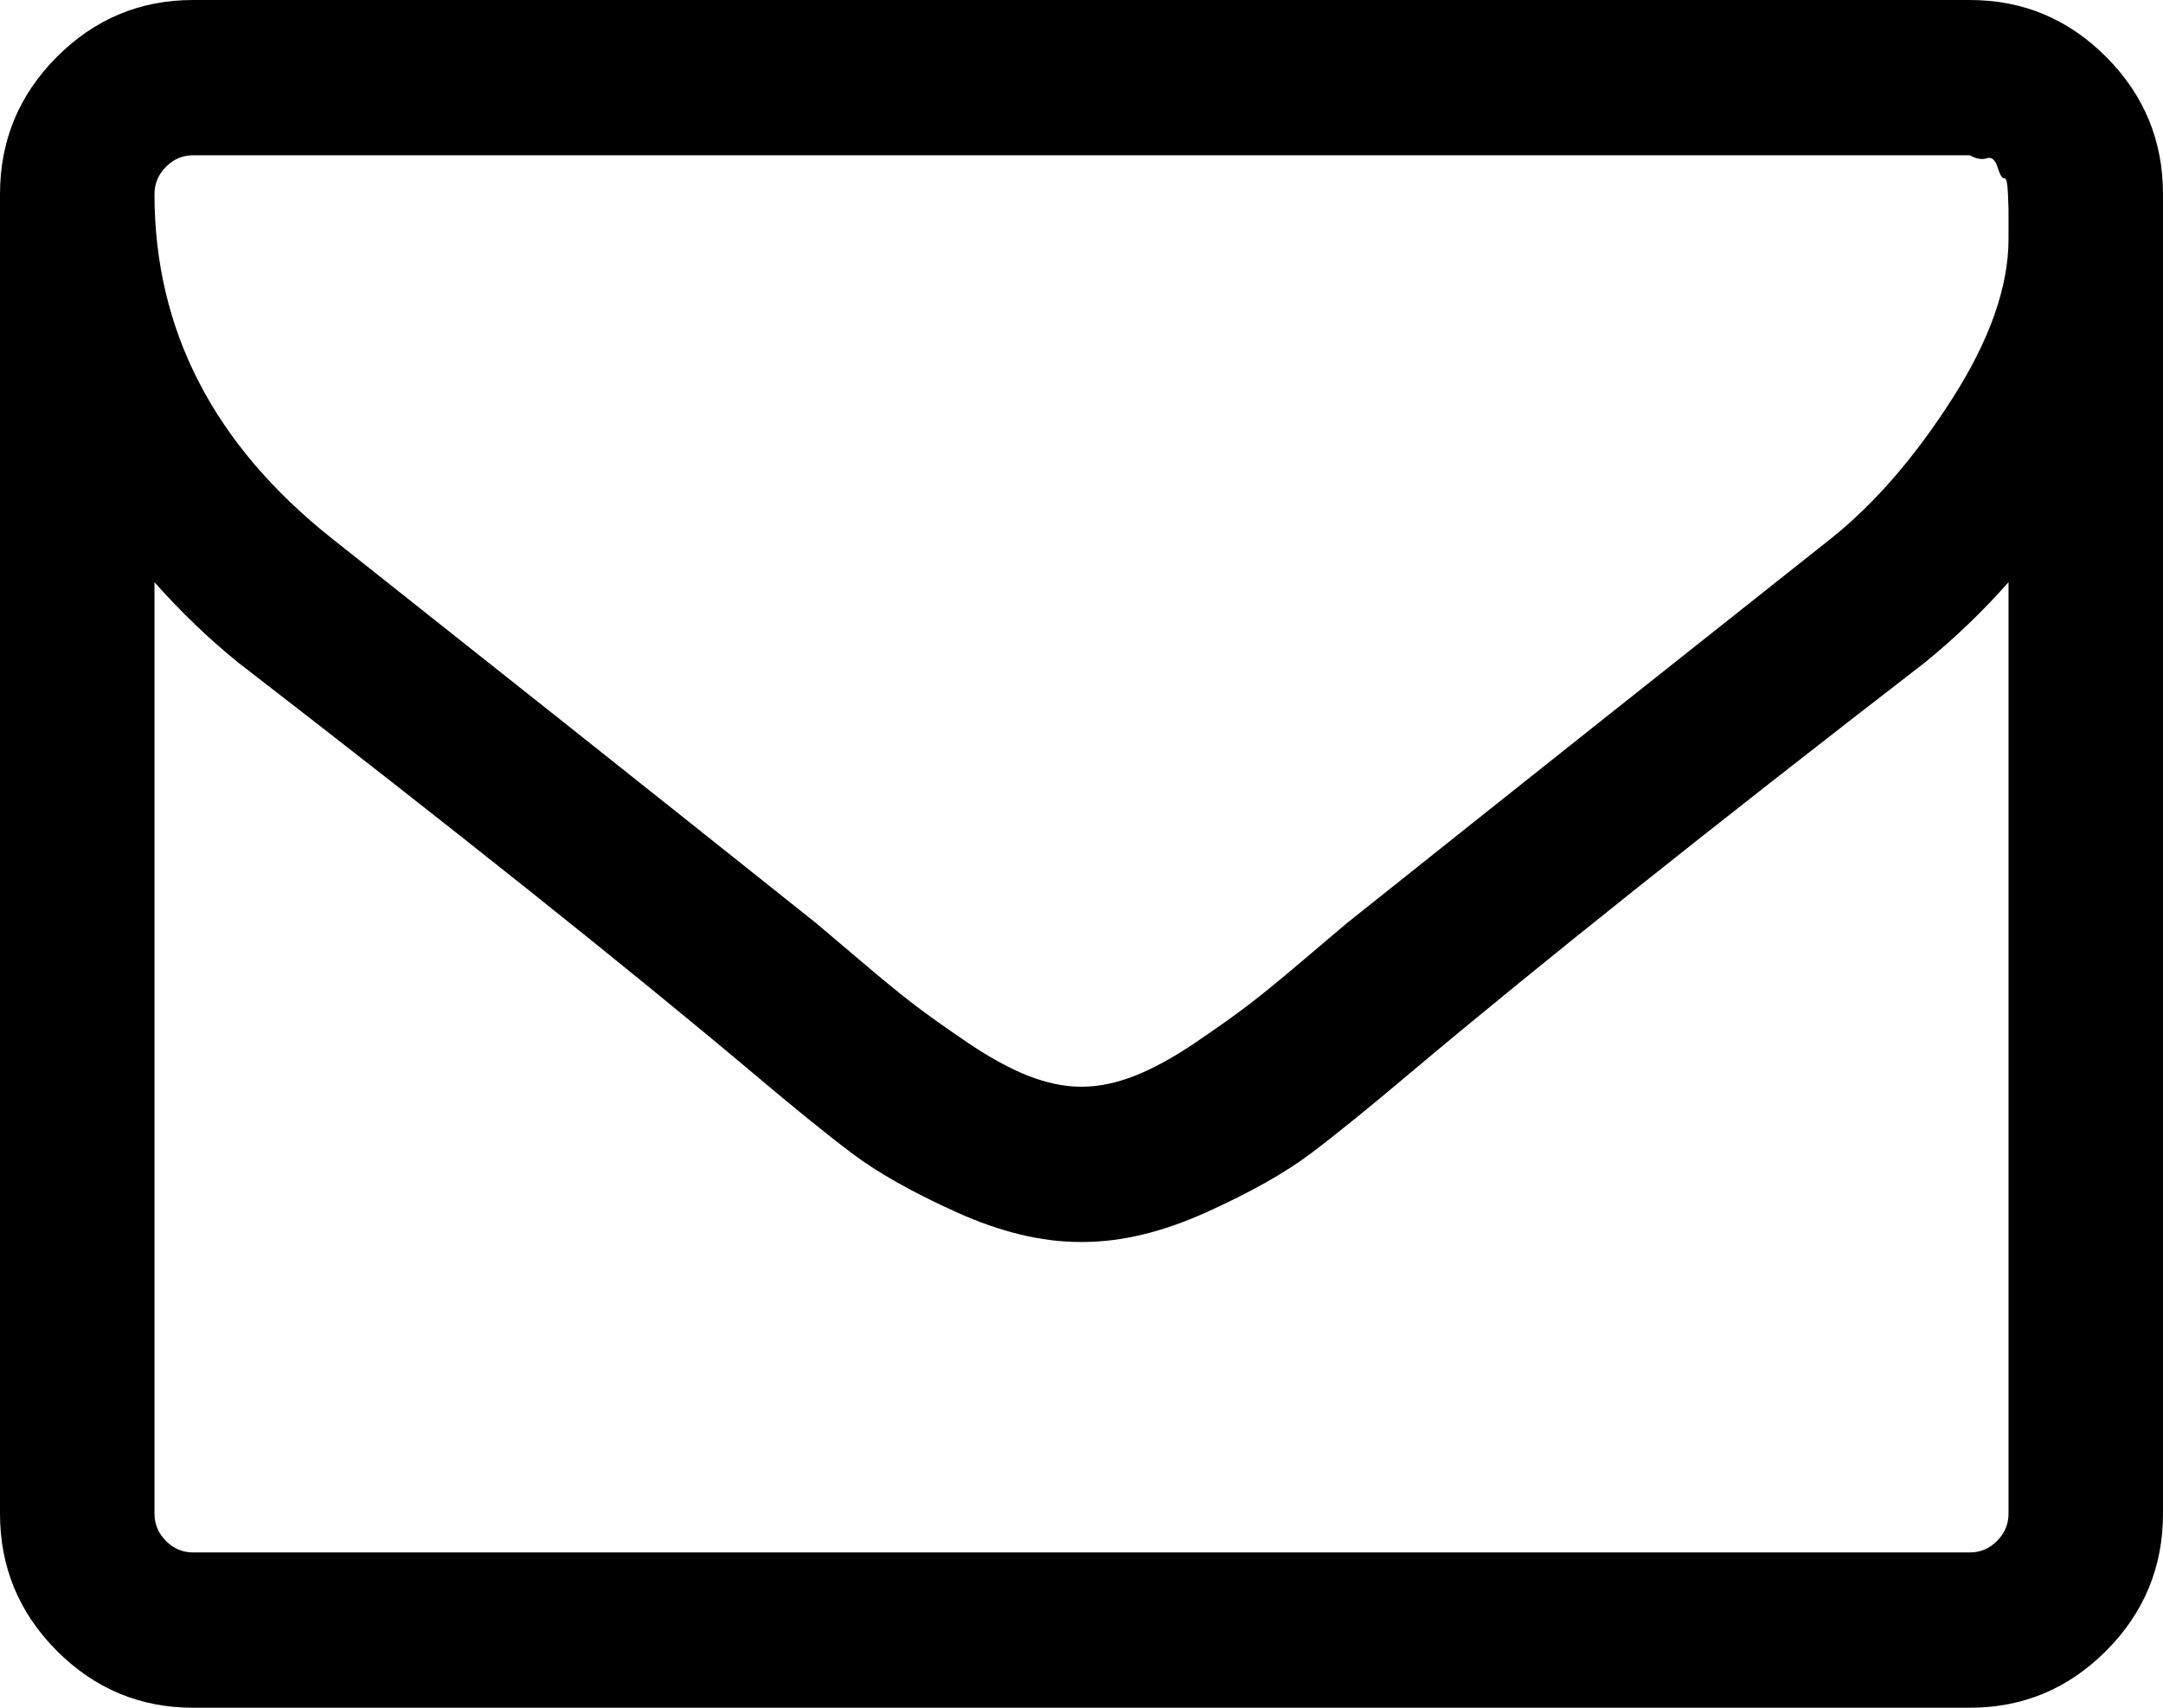
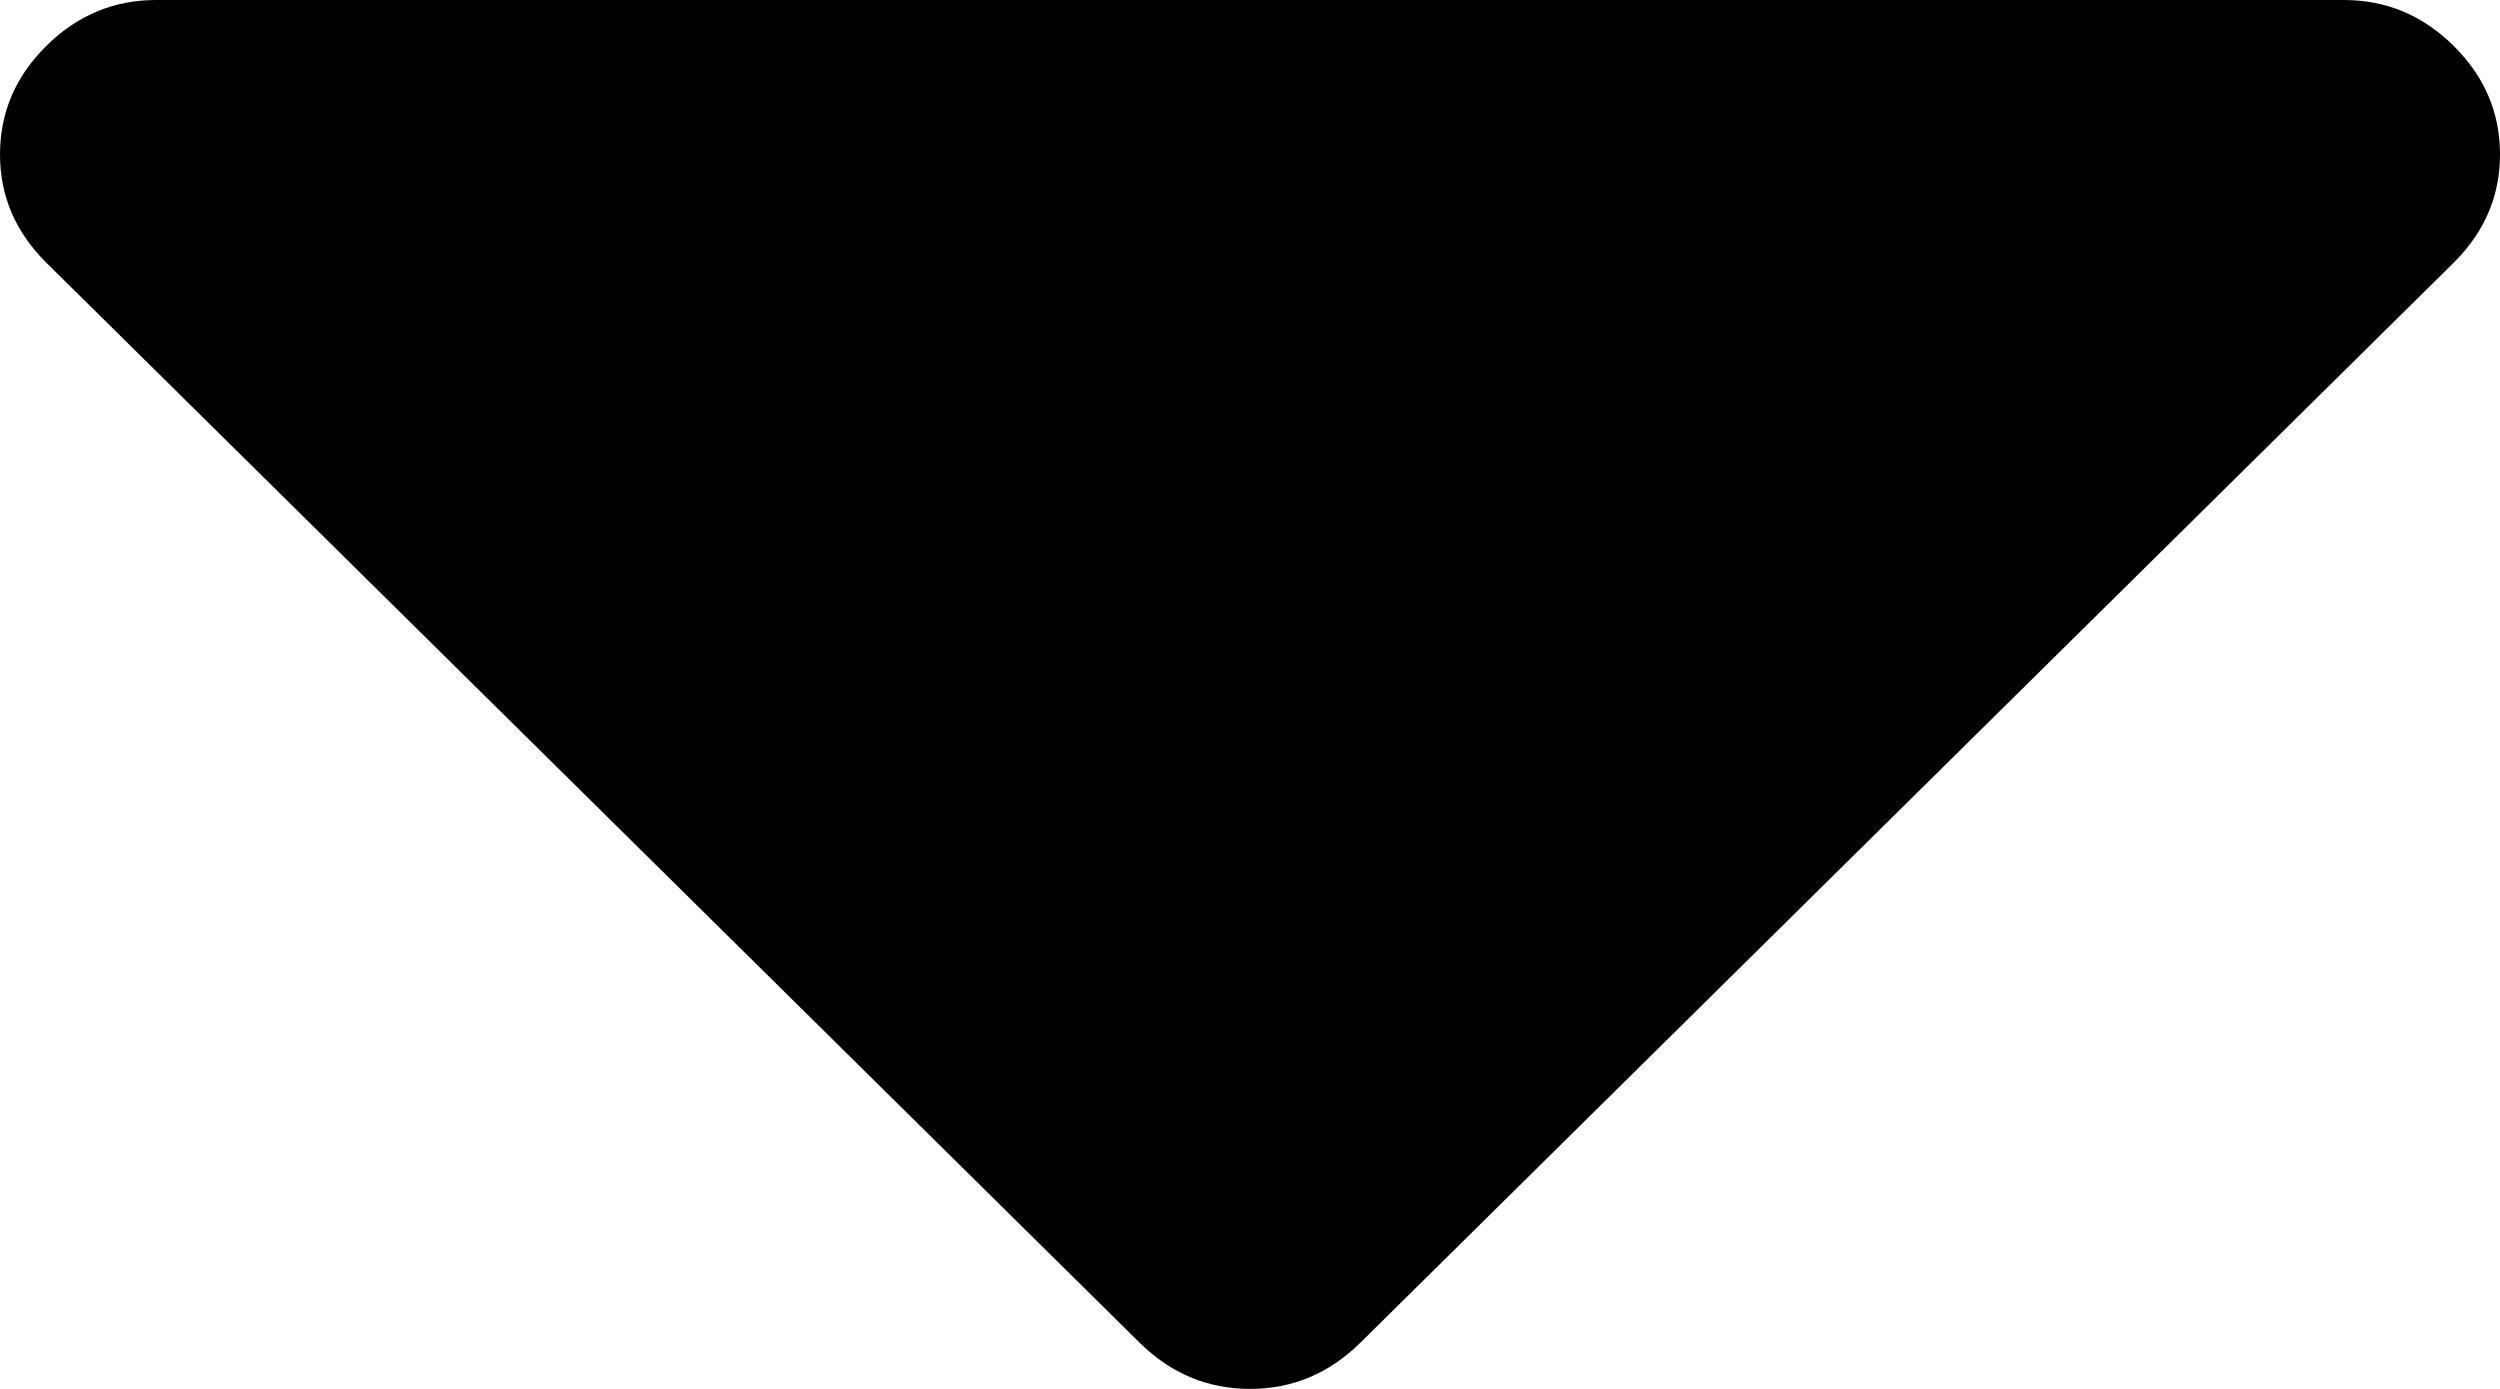
- <svg xmlns="http://www.w3.org/2000/svg" version="1.1" width="19px" height="15px">
-   <g transform="matrix(1 0 0 1 -288 -91 )">
-     <path d="M 17.542 13.535  C 17.609 13.468  17.643 13.388  17.643 13.295  L 17.643 5.114  C 17.417 5.369  17.173 5.604  16.911 5.817  C 15.017 7.28  13.511 8.48  12.395 9.418  C 12.034 9.723  11.741 9.961  11.515 10.131  C 11.288 10.302  10.983 10.474  10.597 10.648  C 10.212 10.822  9.85 10.909  9.511 10.909  L 9.5 10.909  L 9.489 10.909  C 9.15 10.909  8.788 10.822  8.403 10.648  C 8.017 10.474  7.712 10.302  7.485 10.131  C 7.259 9.961  6.966 9.723  6.605 9.418  C 5.489 8.48  3.983 7.28  2.089 5.817  C 1.827 5.604  1.583 5.369  1.357 5.114  L 1.357 13.295  C 1.357 13.388  1.391 13.468  1.458 13.535  C 1.525 13.603  1.605 13.636  1.696 13.636  L 17.304 13.636  C 17.395 13.636  17.475 13.603  17.542 13.535  Z M 17.15 3.5  C 17.479 2.985  17.643 2.518  17.643 2.099  L 17.643 1.982  L 17.643 1.838  C 17.643 1.838  17.641 1.792  17.638 1.699  C 17.634 1.607  17.623 1.562  17.606 1.566  C 17.588 1.57  17.569 1.538  17.547 1.47  C 17.526 1.403  17.494 1.376  17.452 1.39  C 17.41 1.404  17.36 1.396  17.304 1.364  L 1.696 1.364  C 1.605 1.364  1.525 1.397  1.458 1.465  C 1.391 1.532  1.357 1.612  1.357 1.705  C 1.357 2.898  1.877 3.906  2.916 4.73  C 4.28 5.81  5.697 6.935  7.167 8.107  C 7.21 8.143  7.334 8.248  7.539 8.422  C 7.743 8.596  7.906 8.729  8.026 8.821  C 8.146 8.913  8.304 9.025  8.498 9.157  C 8.692 9.288  8.871 9.386  9.033 9.45  C 9.196 9.513  9.348 9.545  9.489 9.545  L 9.5 9.545  L 9.511 9.545  C 9.652 9.545  9.804 9.513  9.967 9.45  C 10.129 9.386  10.308 9.288  10.502 9.157  C 10.696 9.025  10.854 8.913  10.974 8.821  C 11.094 8.729  11.257 8.596  11.461 8.422  C 11.666 8.248  11.79 8.143  11.833 8.107  C 13.303 6.935  14.72 5.81  16.084 4.73  C 16.466 4.425  16.821 4.015  17.15 3.5  Z M 18.502 0.501  C 18.834 0.835  19 1.236  19 1.705  L 19 13.295  C 19 13.764  18.834 14.165  18.502 14.499  C 18.169 14.833  17.77 15  17.304 15  L 1.696 15  C 1.23 15  0.831 14.833  0.498 14.499  C 0.166 14.165  0 13.764  0 13.295  L 0 1.705  C 0 1.236  0.166 0.835  0.498 0.501  C 0.831 0.167  1.23 0  1.696 0  L 17.304 0  C 17.77 0  18.169 0.167  18.502 0.501  Z " fill-rule="nonzero" fill="#000000" stroke="none" transform="matrix(1 0 0 1 288 91 )" />
+ <svg xmlns="http://www.w3.org/2000/svg" version="1.1" width="9px" height="5px">
+   <g transform="matrix(1 0 0 1 -191 -96 )">
+     <path d="M 8.833 0.165  C 8.944 0.275  9 0.405  9 0.556  C 9 0.706  8.944 0.836  8.833 0.946  L 4.896 4.835  C 4.784 4.945  4.652 5  4.5 5  C 4.348 5  4.216 4.945  4.104 4.835  L 0.167 0.946  C 0.056 0.836  0 0.706  0 0.556  C 0 0.405  0.056 0.275  0.167 0.165  C 0.278 0.055  0.41 0  0.562 0  L 8.438 0  C 8.59 0  8.722 0.055  8.833 0.165  Z " fill-rule="nonzero" fill="#000000" stroke="none" transform="matrix(1 0 0 1 191 96 )" />
  </g>
</svg>
